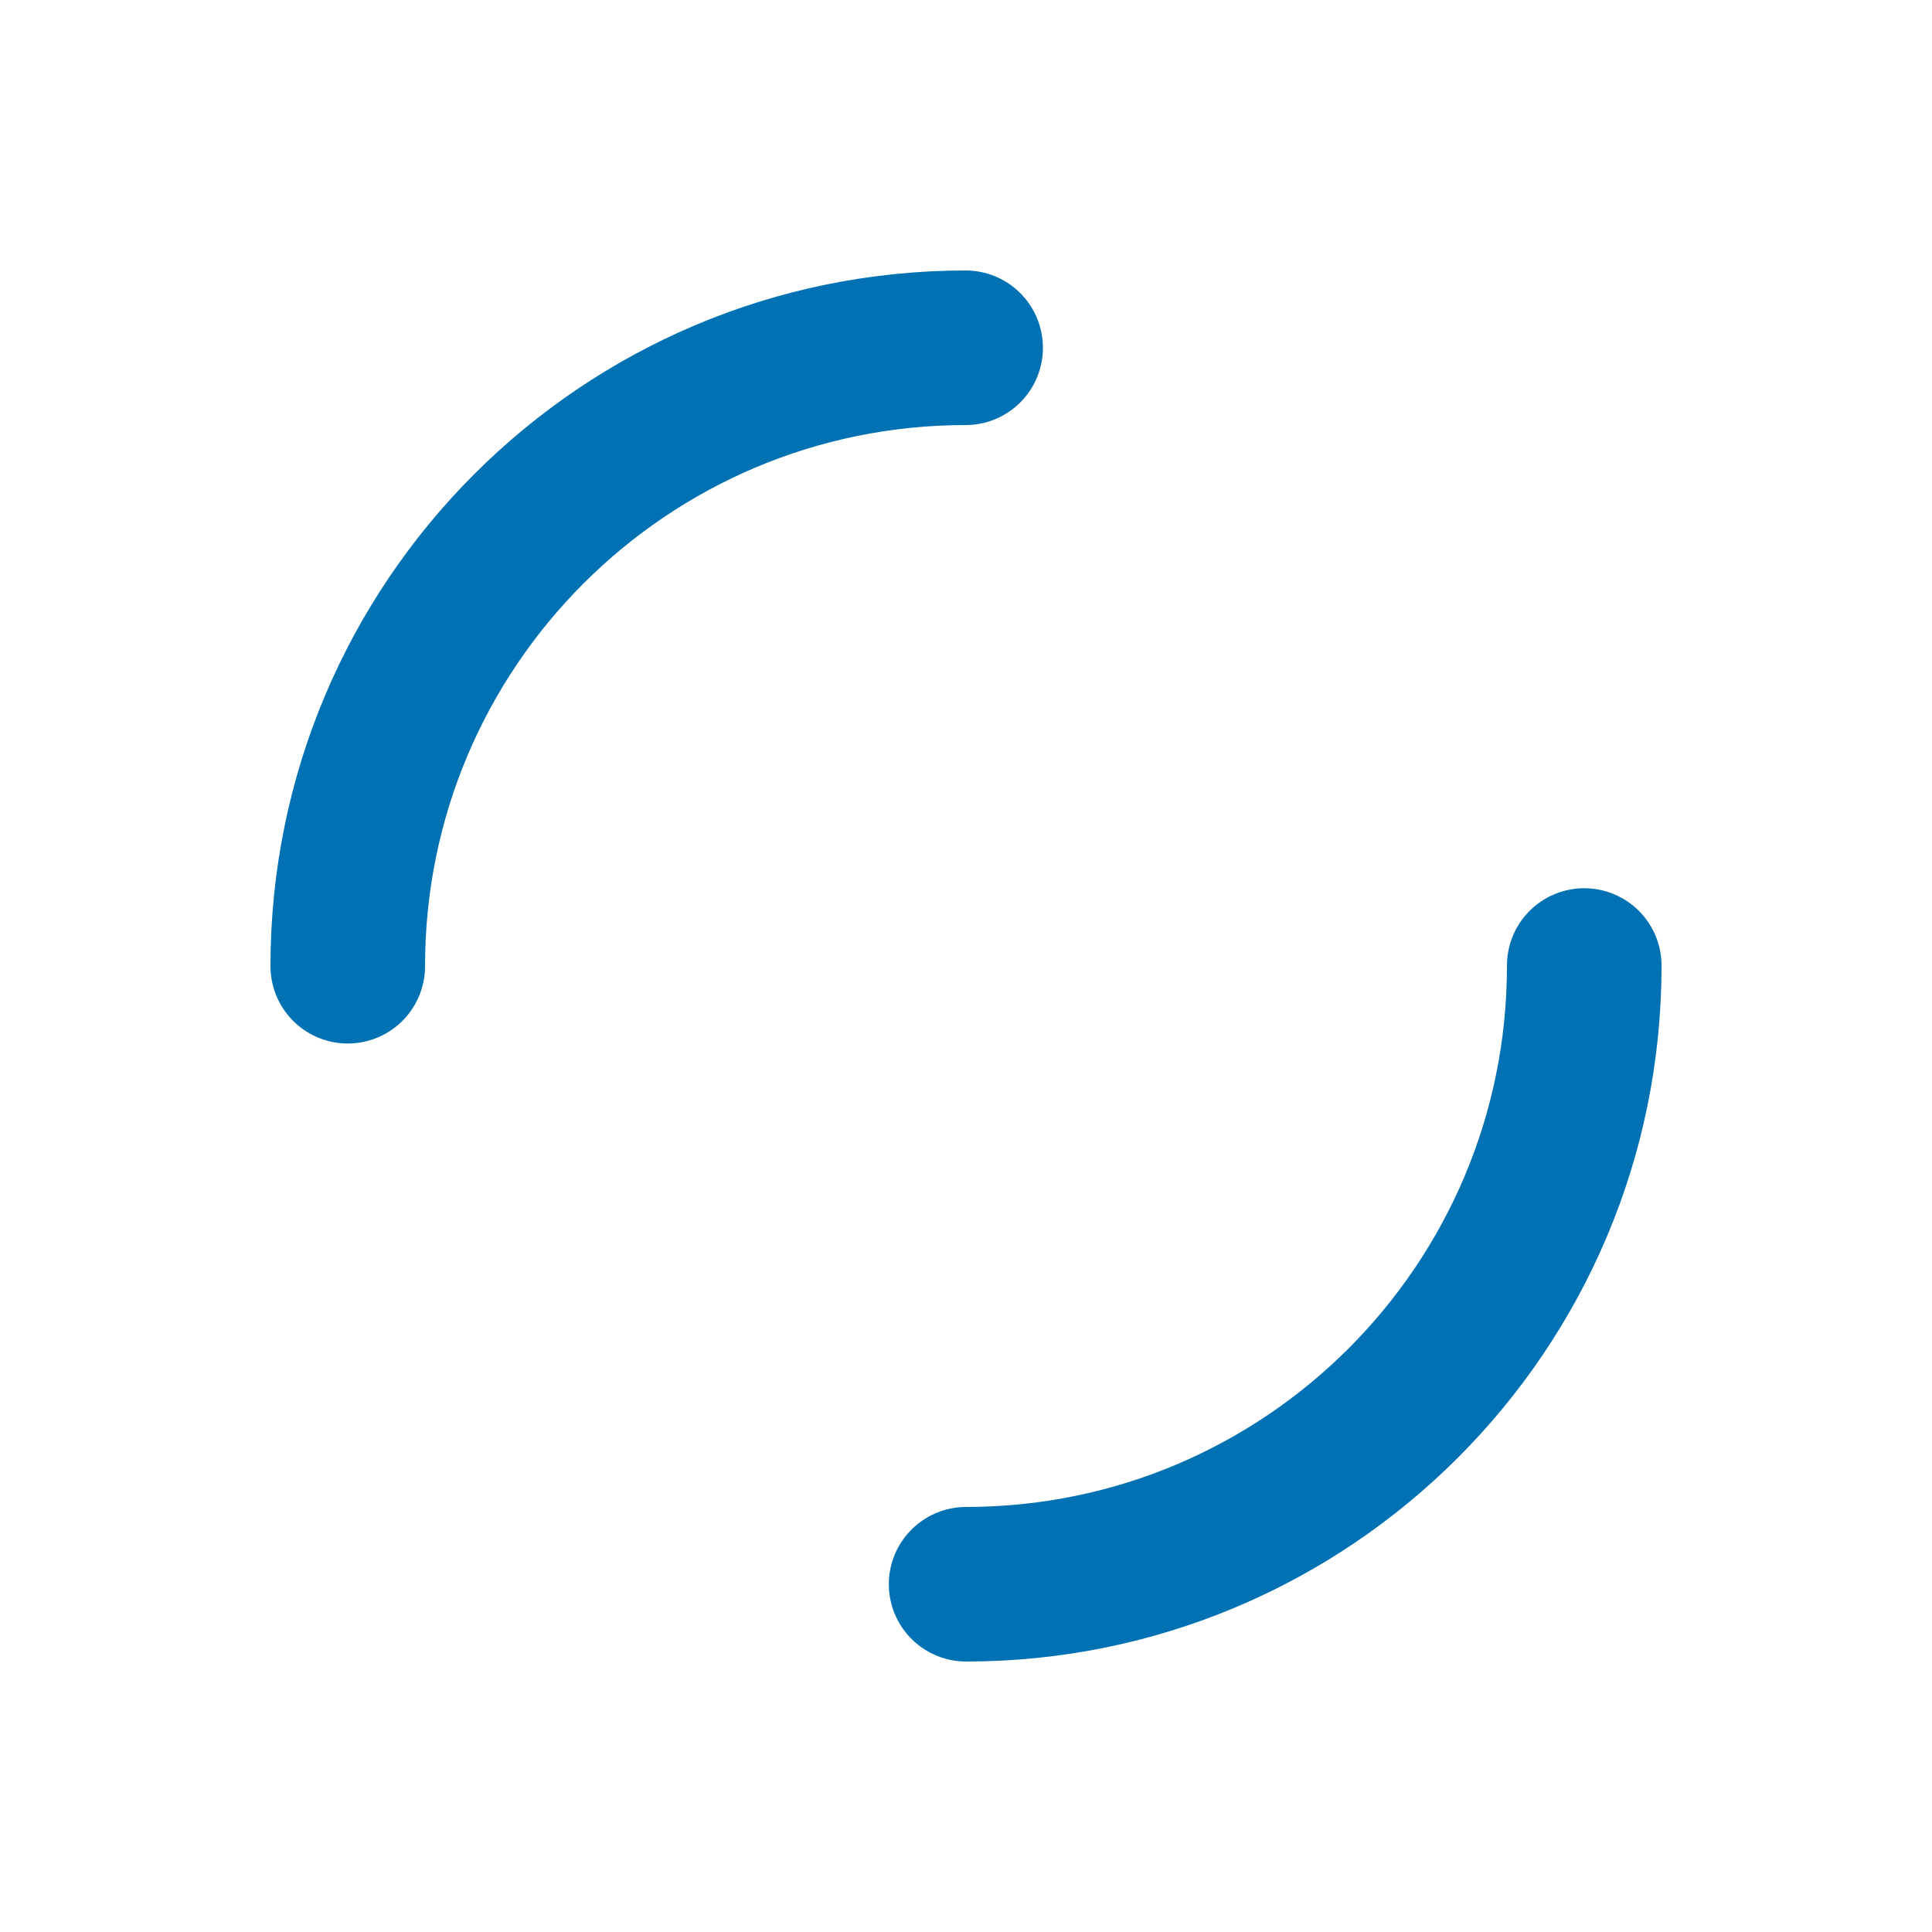
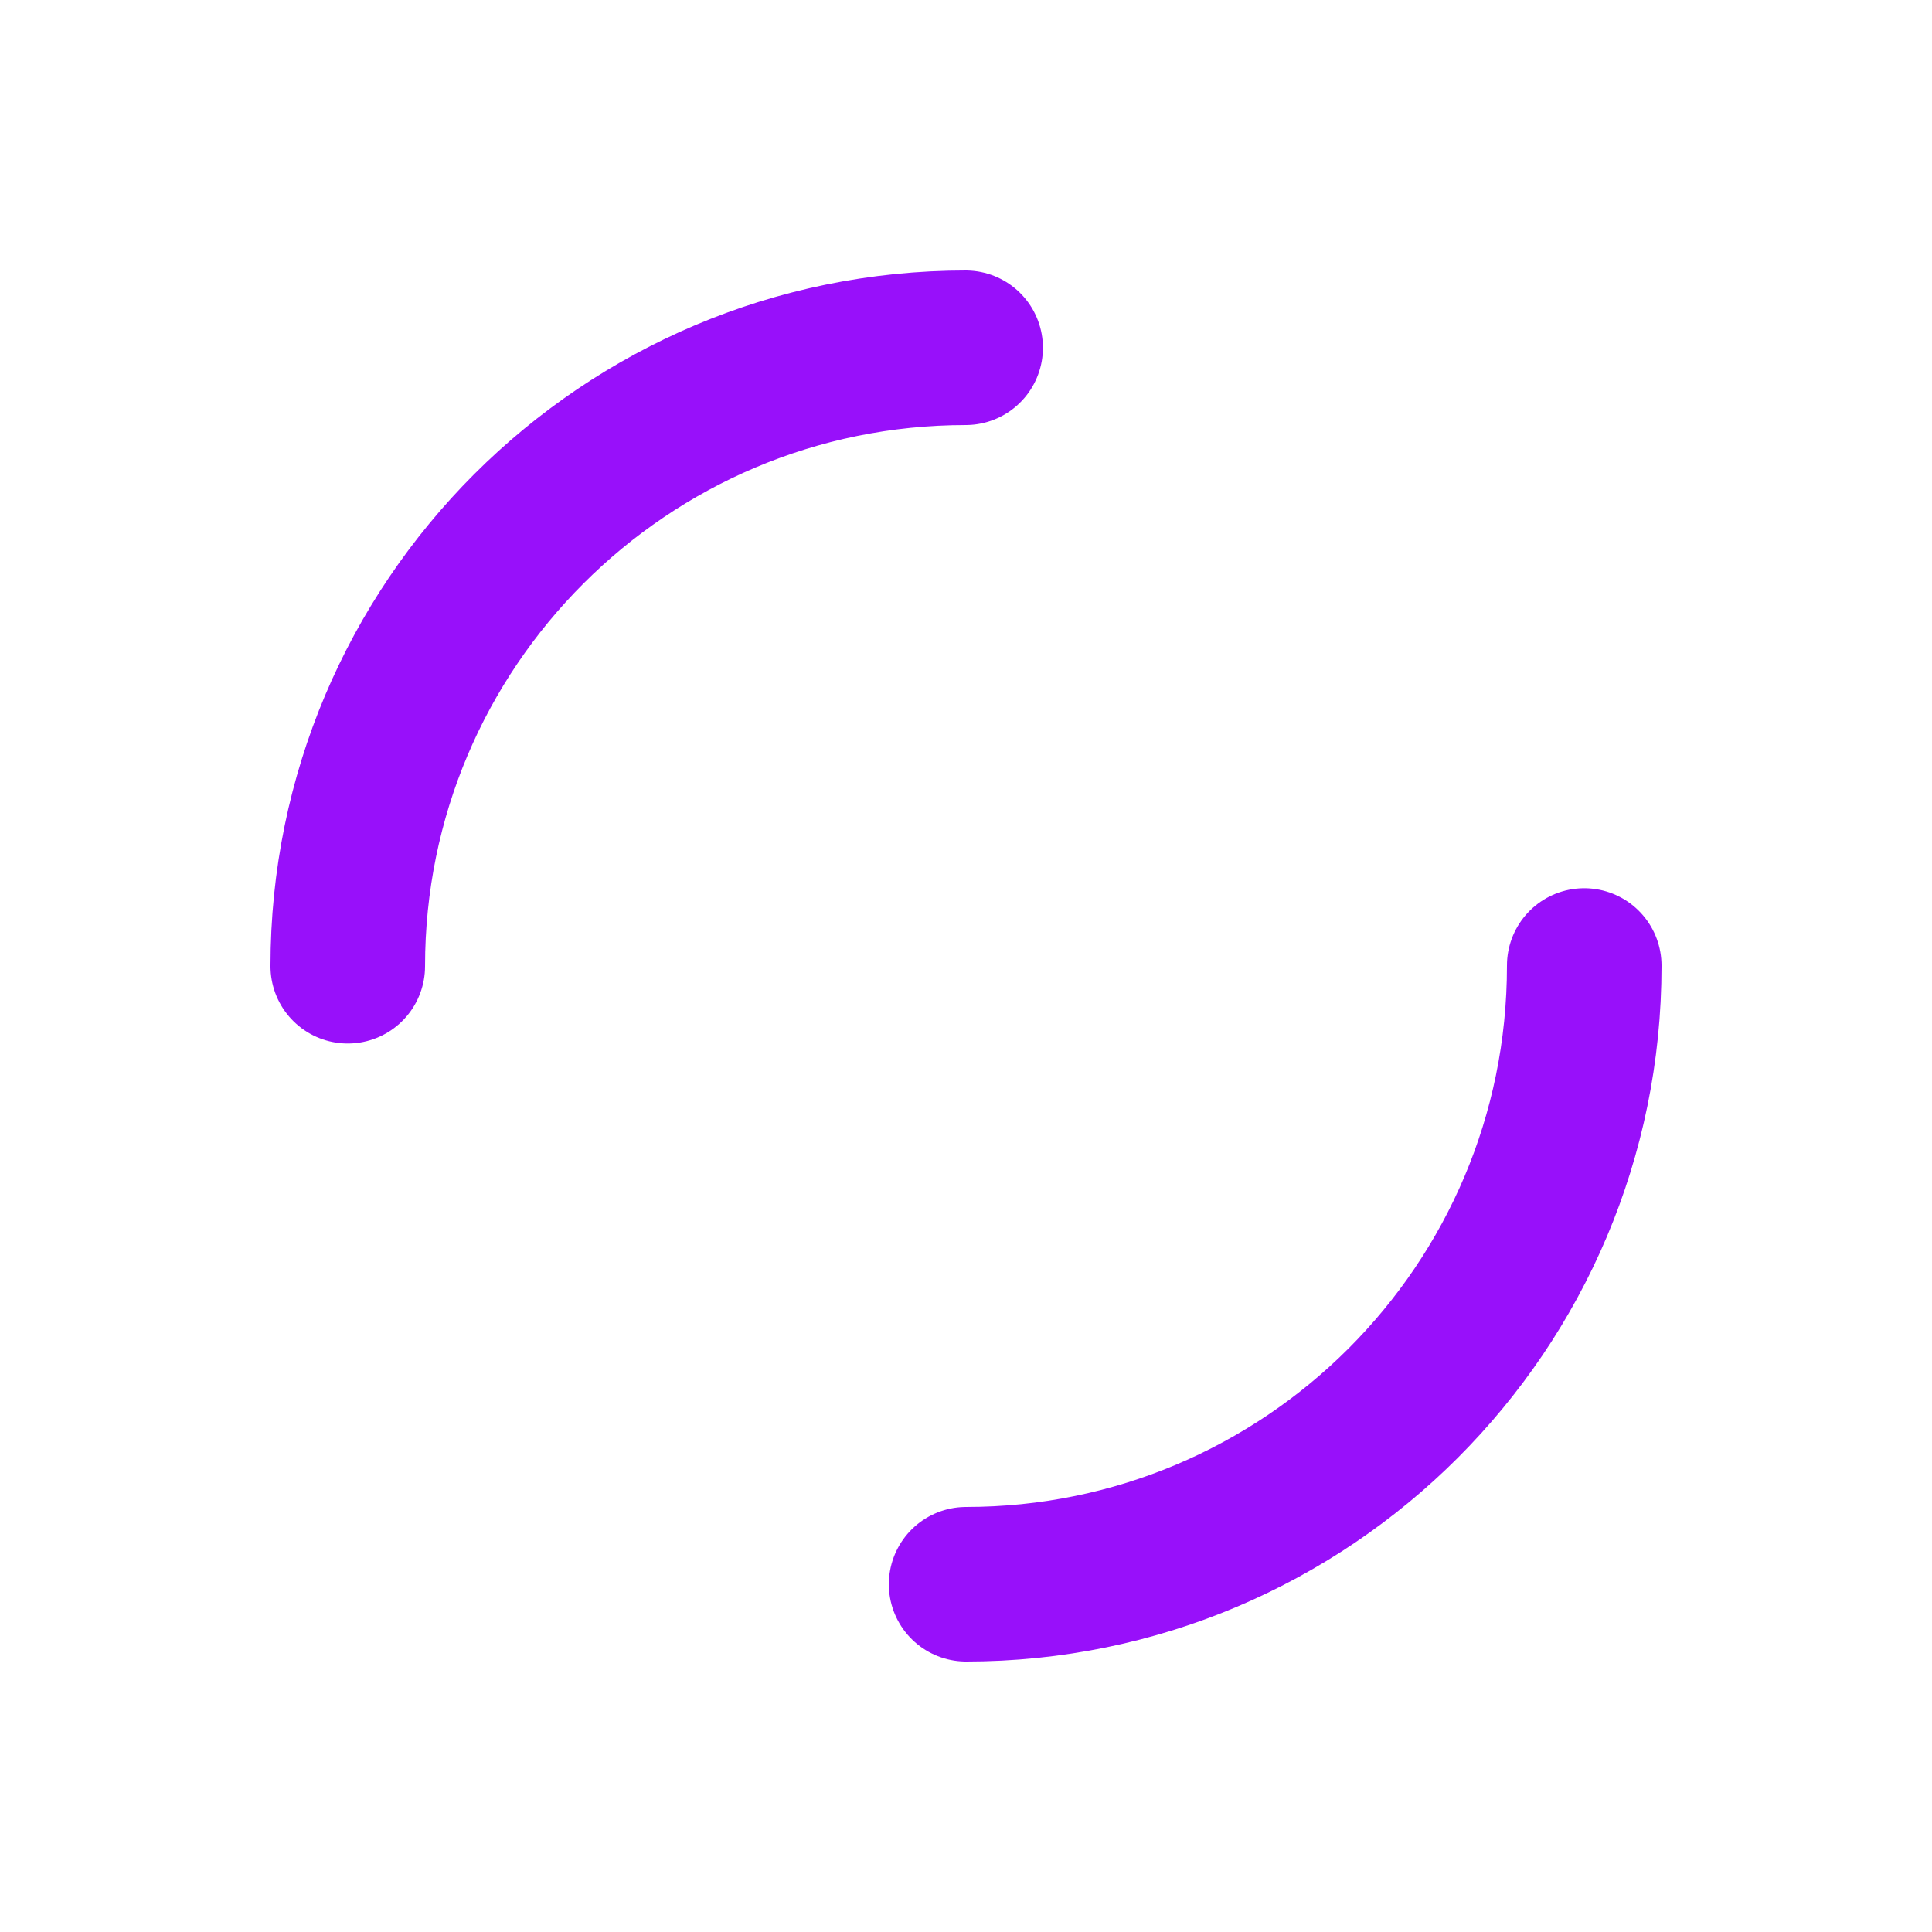
<svg xmlns="http://www.w3.org/2000/svg" viewBox="0 0 100 100" preserveAspectRatio="xMidYMid" style="shape-rendering: auto; display: block; background: transparent;" width="200" height="200">
  <g>
-     <circle stroke-linecap="round" fill="none" stroke-dasharray="50.265 50.265" stroke="#0071b2" stroke-width="8" r="32" cy="50" cx="50">
+     <circle stroke-linecap="round" fill="none" stroke-dasharray="50.265 50.265" stroke="#9810fa" stroke-width="8" r="32" cy="50" cx="50">
      <animateTransform values="0 50 50;360 50 50" keyTimes="0;1" dur="1s" repeatCount="indefinite" type="rotate" attributeName="transform" />
    </circle>
    <g />
  </g>
</svg>
